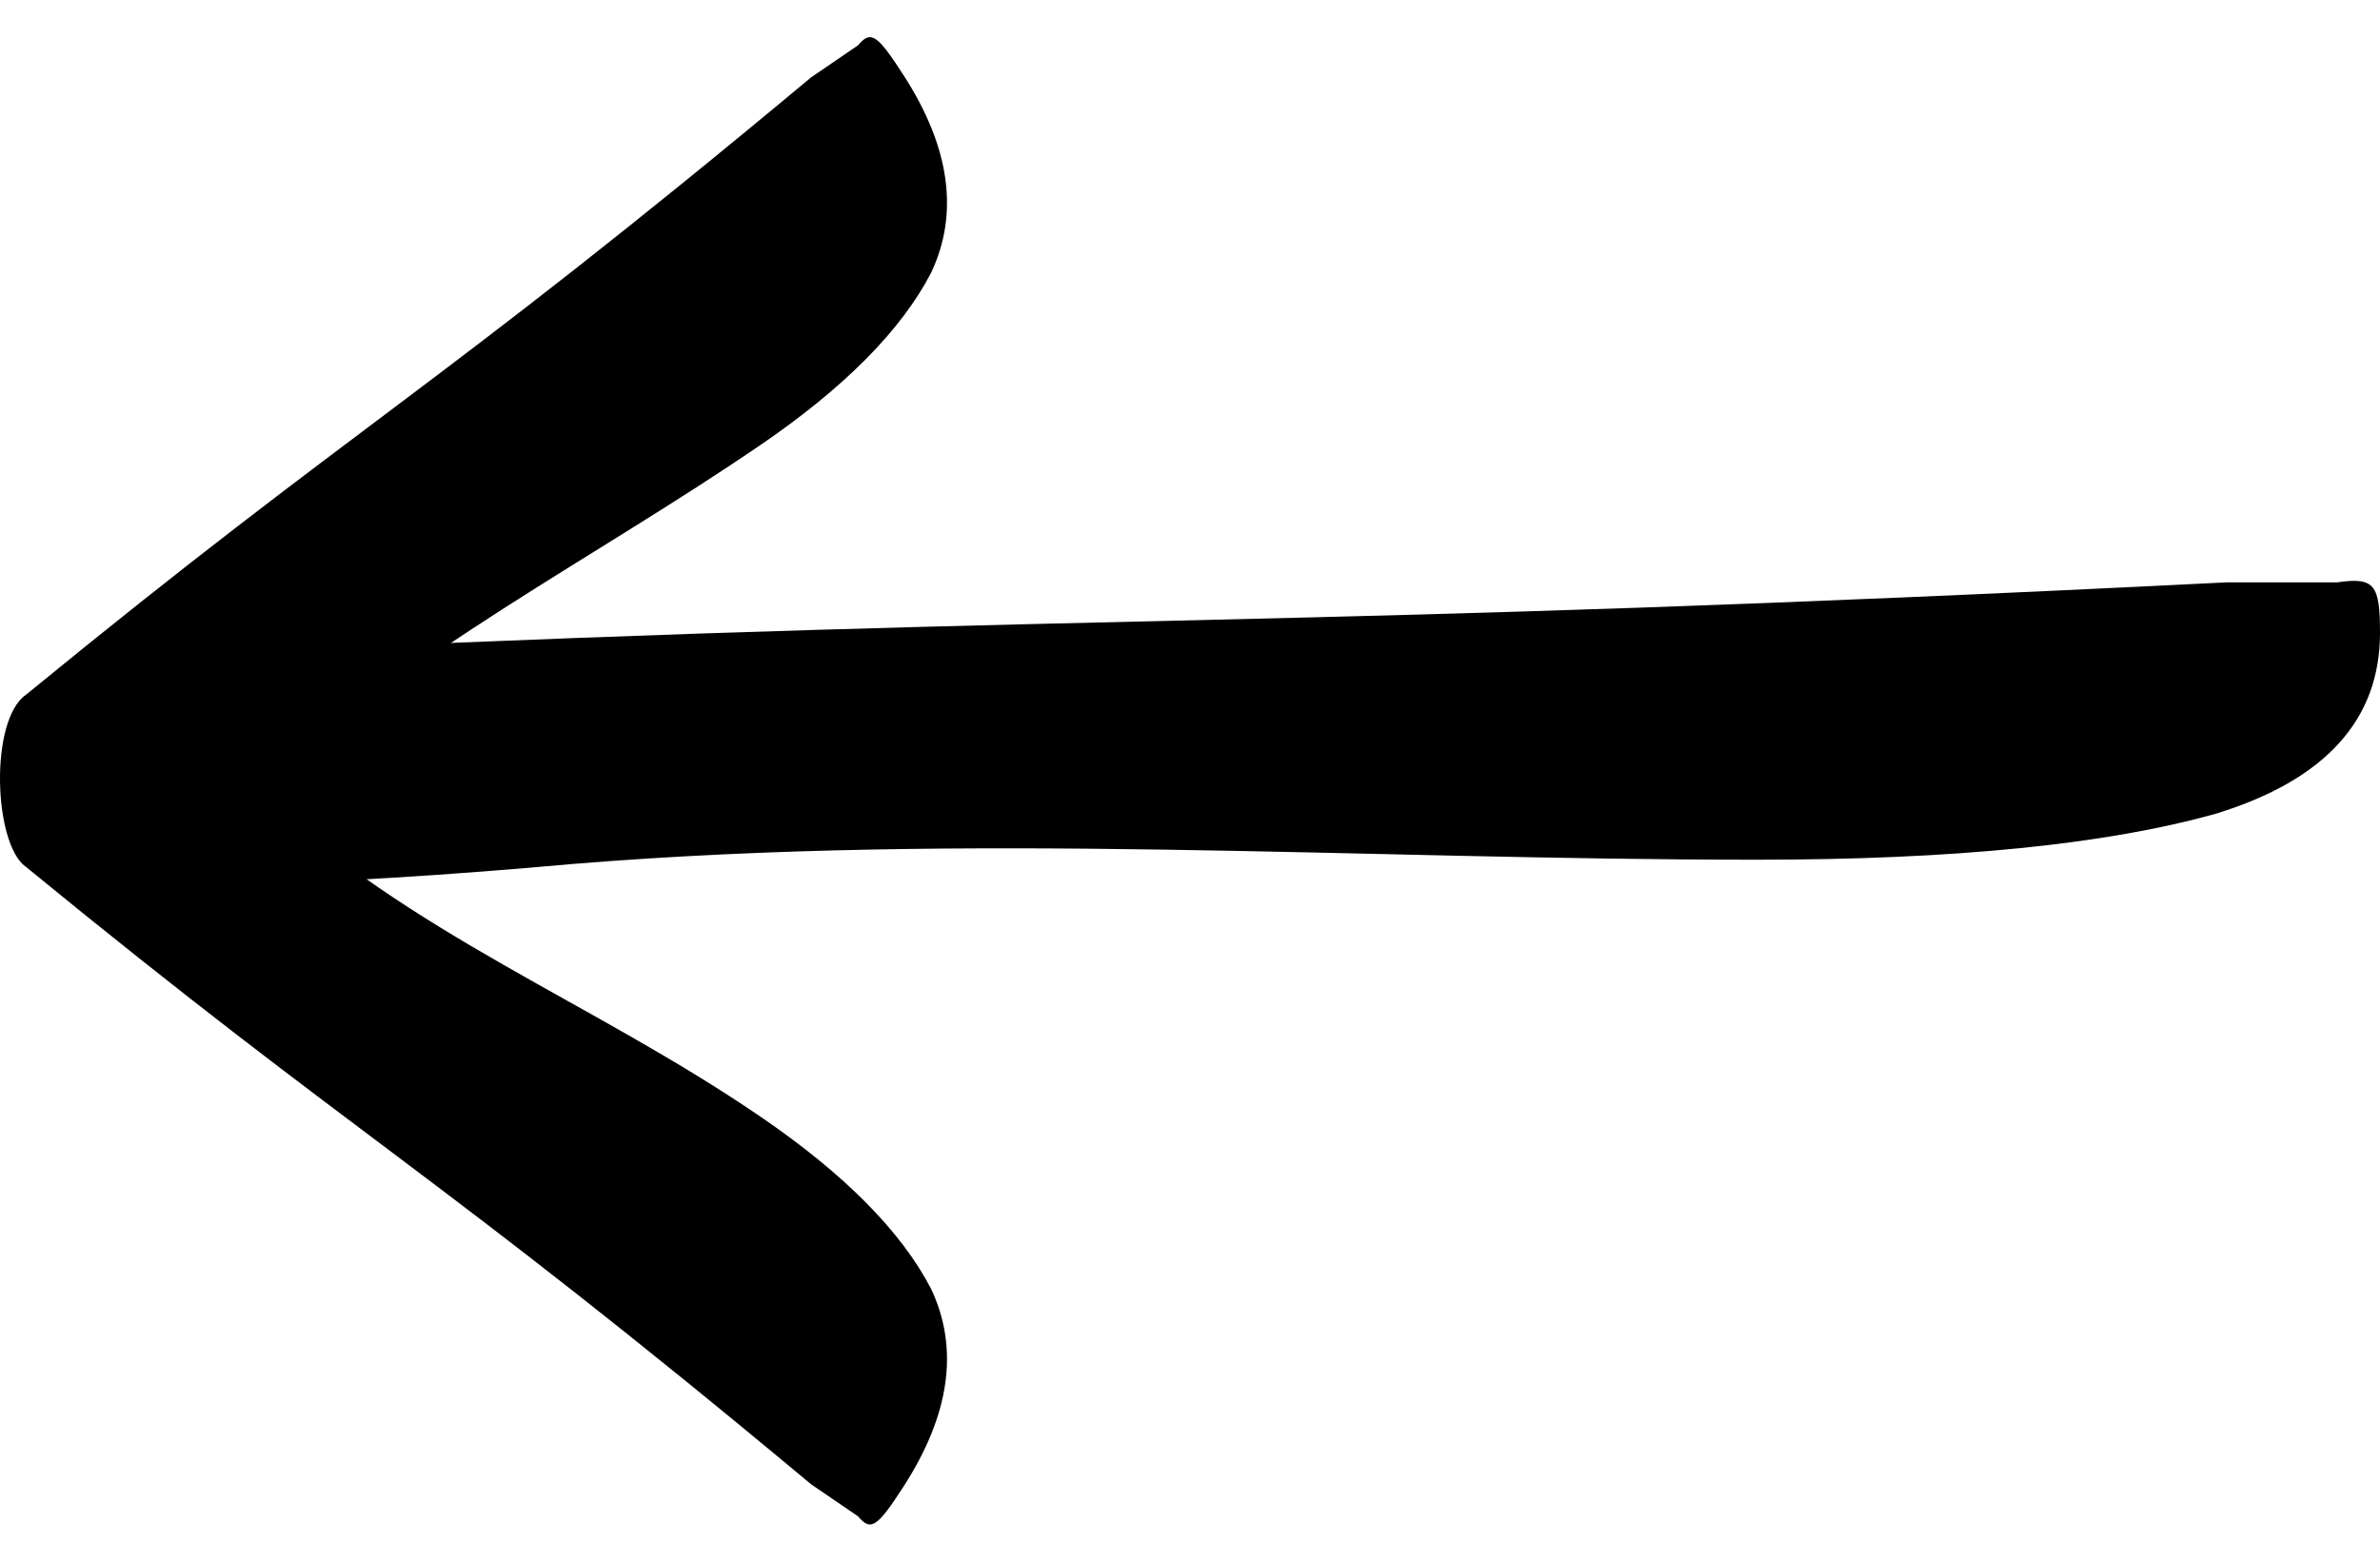
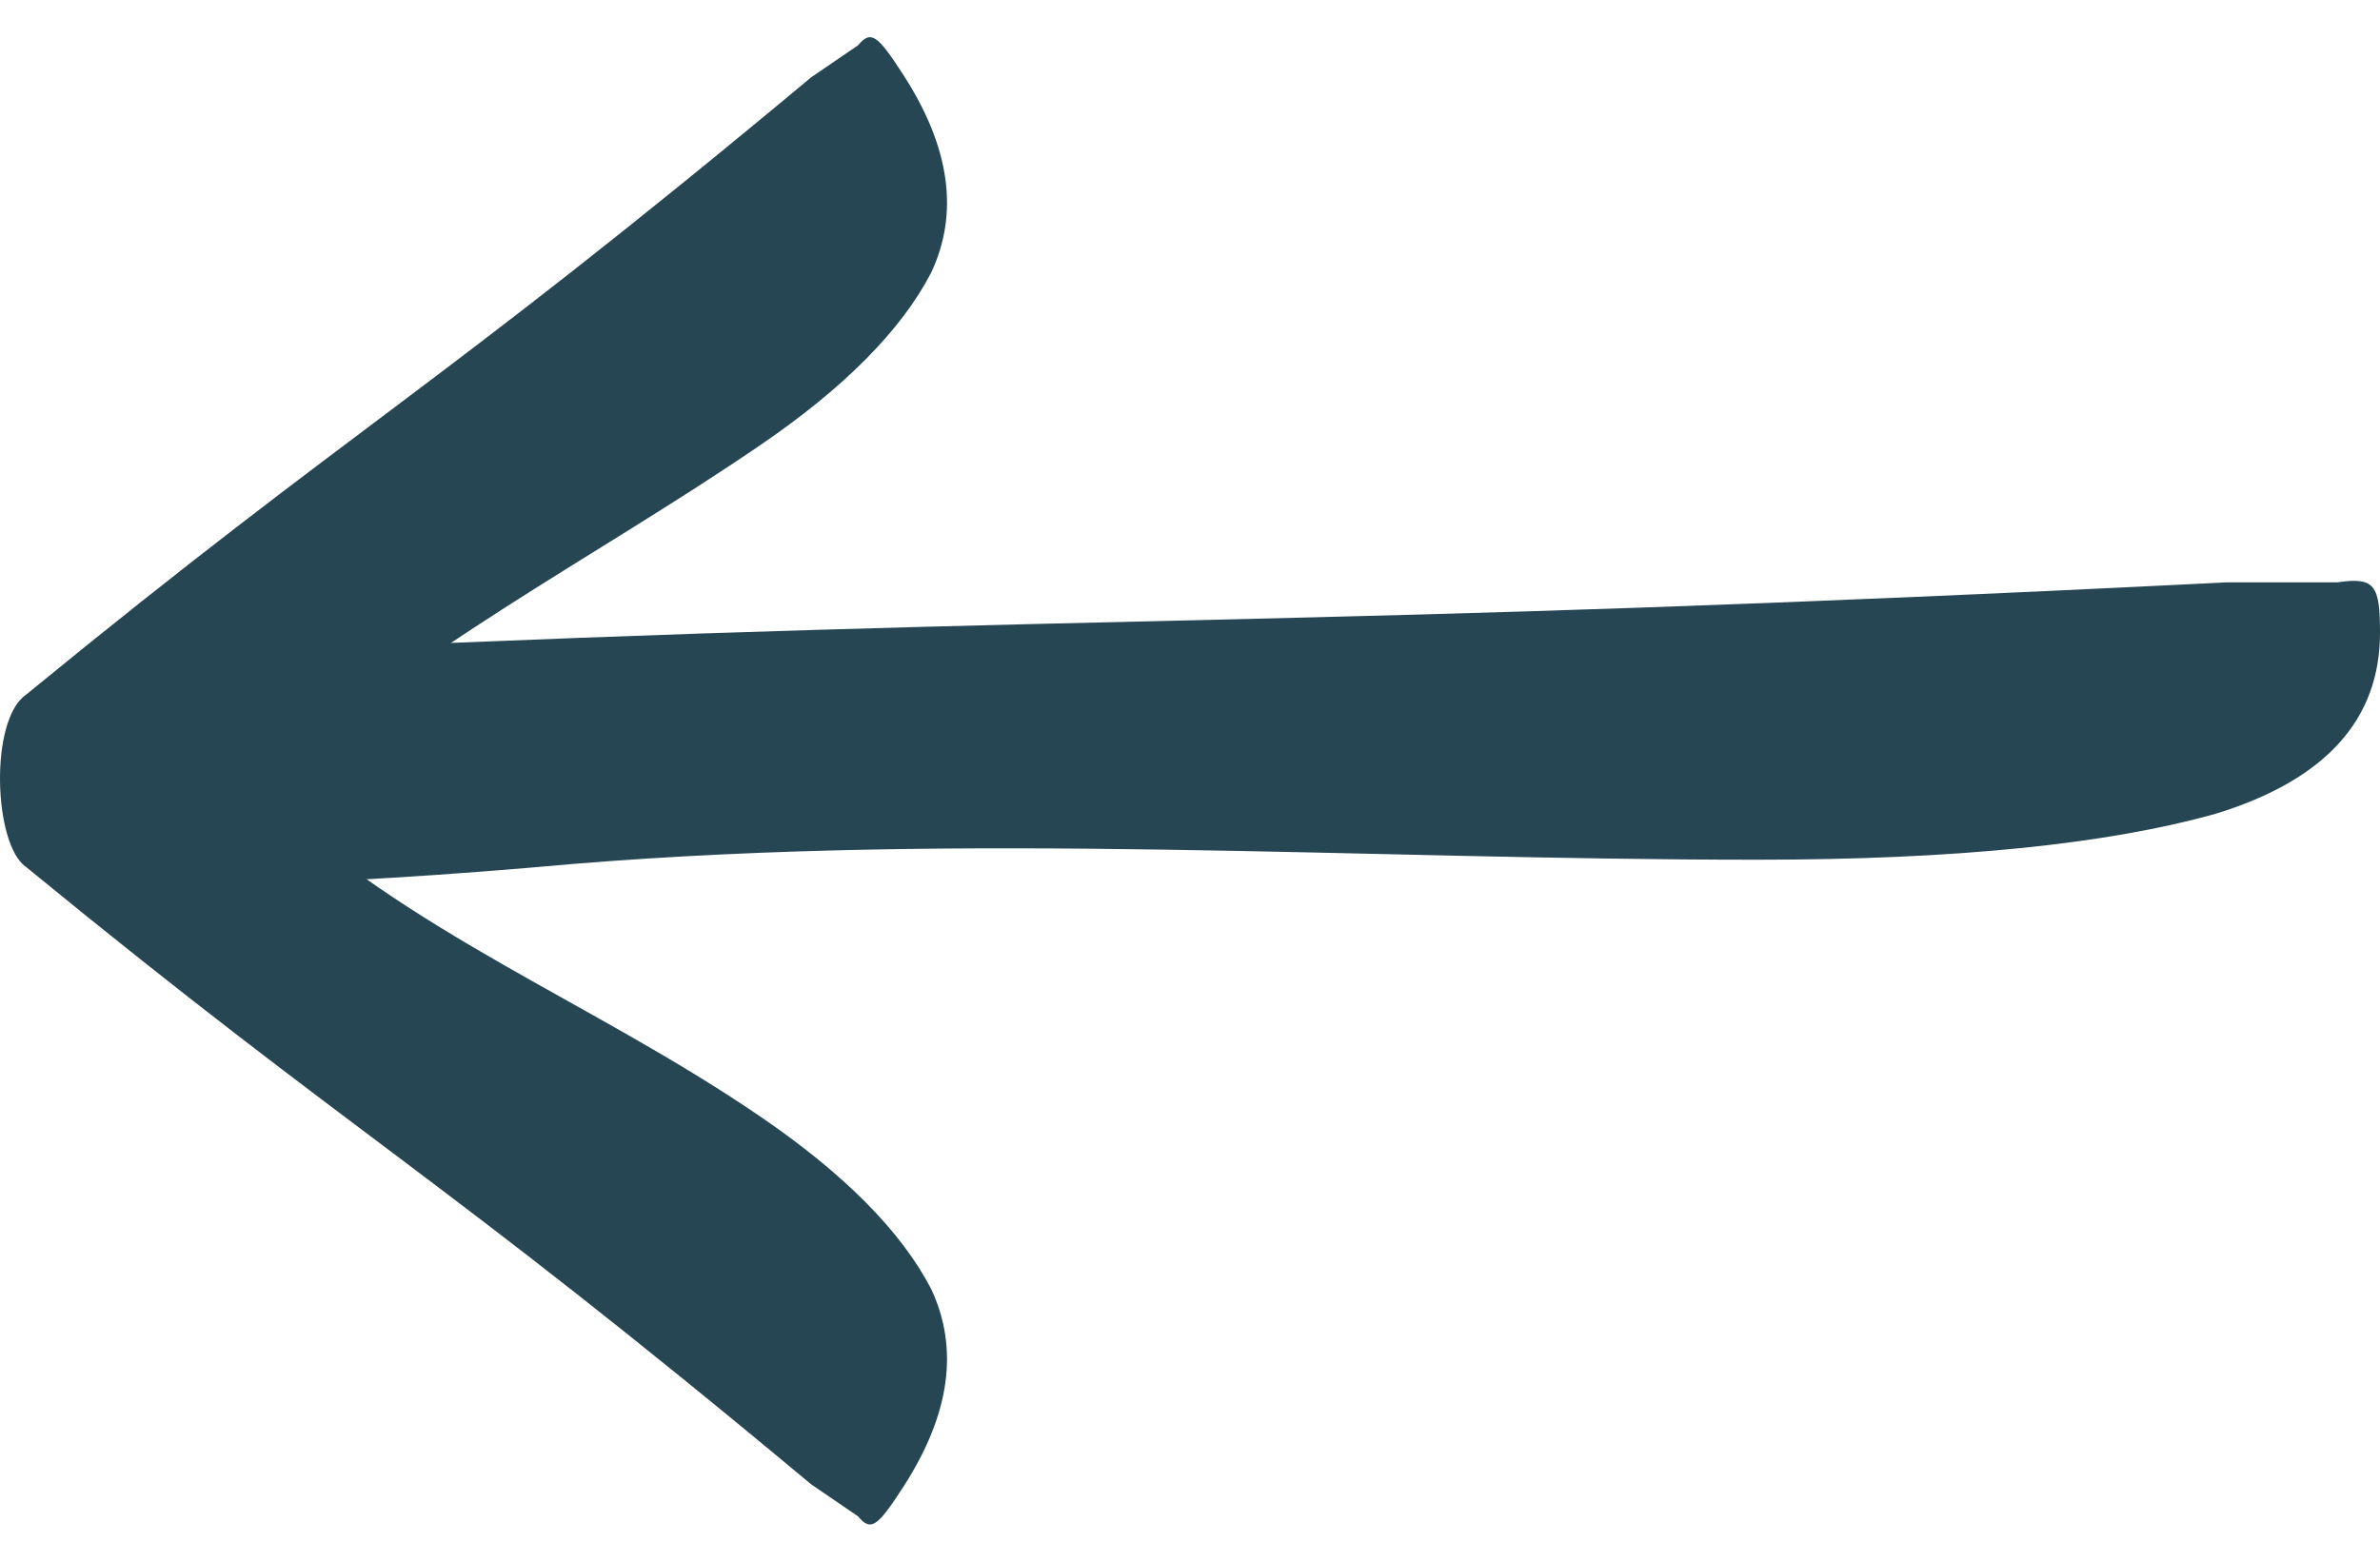
<svg xmlns="http://www.w3.org/2000/svg" width="32" height="21" viewBox="0 0 32 21" fill="none">
-   <path d="M32 8.51C32 9.677 31.267 10.487 29.8 10.94C28.333 11.354 26.276 11.561 23.629 11.561C18.276 11.561 13.058 11.181 7.701 11.618C6.043 11.768 4.513 11.863 3.109 11.9C2.759 11.9 2.52 11.731 2.392 11.392C2.233 11.053 2.153 10.695 2.153 10.318C2.153 9.866 2.36 9.489 2.775 9.188C3.157 8.886 3.556 8.736 3.97 8.736C15.203 8.228 17.157 8.47 29.943 7.831C30.645 7.831 31.139 7.831 31.426 7.831C31.93 7.757 32 7.866 32 8.51Z" fill="black" />
-   <path d="M12.518 17.33C12.898 18.133 12.774 19.021 12.146 19.994C11.799 20.529 11.711 20.6 11.537 20.391L10.906 19.96C5.814 15.713 4.853 15.346 0.351 11.659C-0.087 11.36 -0.146 9.681 0.351 9.341C4.853 5.654 5.814 5.287 10.906 1.04L11.537 0.609C11.711 0.4 11.799 0.471 12.146 1.007C12.774 1.979 12.898 2.867 12.518 3.67C12.117 4.441 11.354 5.212 10.229 5.981C7.953 7.537 5.53 8.737 3.488 10.657C5.53 12.578 7.953 13.463 10.229 15.019C11.354 15.788 12.117 16.559 12.518 17.33Z" fill="black" />
+   <path d="M32 8.51C32 9.677 31.267 10.487 29.8 10.94C28.333 11.354 26.276 11.561 23.629 11.561C18.276 11.561 13.058 11.181 7.701 11.618C6.043 11.768 4.513 11.863 3.109 11.9C2.759 11.9 2.52 11.731 2.392 11.392C2.233 11.053 2.153 10.695 2.153 10.318C2.153 9.866 2.36 9.489 2.775 9.188C3.157 8.886 3.556 8.736 3.97 8.736C15.203 8.228 17.157 8.47 29.943 7.831C30.645 7.831 31.139 7.831 31.426 7.831C31.93 7.757 32 7.866 32 8.51Z" fill="#264653" />
+   <path d="M12.518 17.33C12.898 18.133 12.774 19.021 12.146 19.994C11.799 20.529 11.711 20.6 11.537 20.391L10.906 19.96C5.814 15.713 4.853 15.346 0.351 11.659C-0.087 11.36 -0.146 9.681 0.351 9.341C4.853 5.654 5.814 5.287 10.906 1.04L11.537 0.609C11.711 0.4 11.799 0.471 12.146 1.007C12.774 1.979 12.898 2.867 12.518 3.67C12.117 4.441 11.354 5.212 10.229 5.981C7.953 7.537 5.53 8.737 3.488 10.657C5.53 12.578 7.953 13.463 10.229 15.019C11.354 15.788 12.117 16.559 12.518 17.33Z" fill="#264653" />
</svg>
